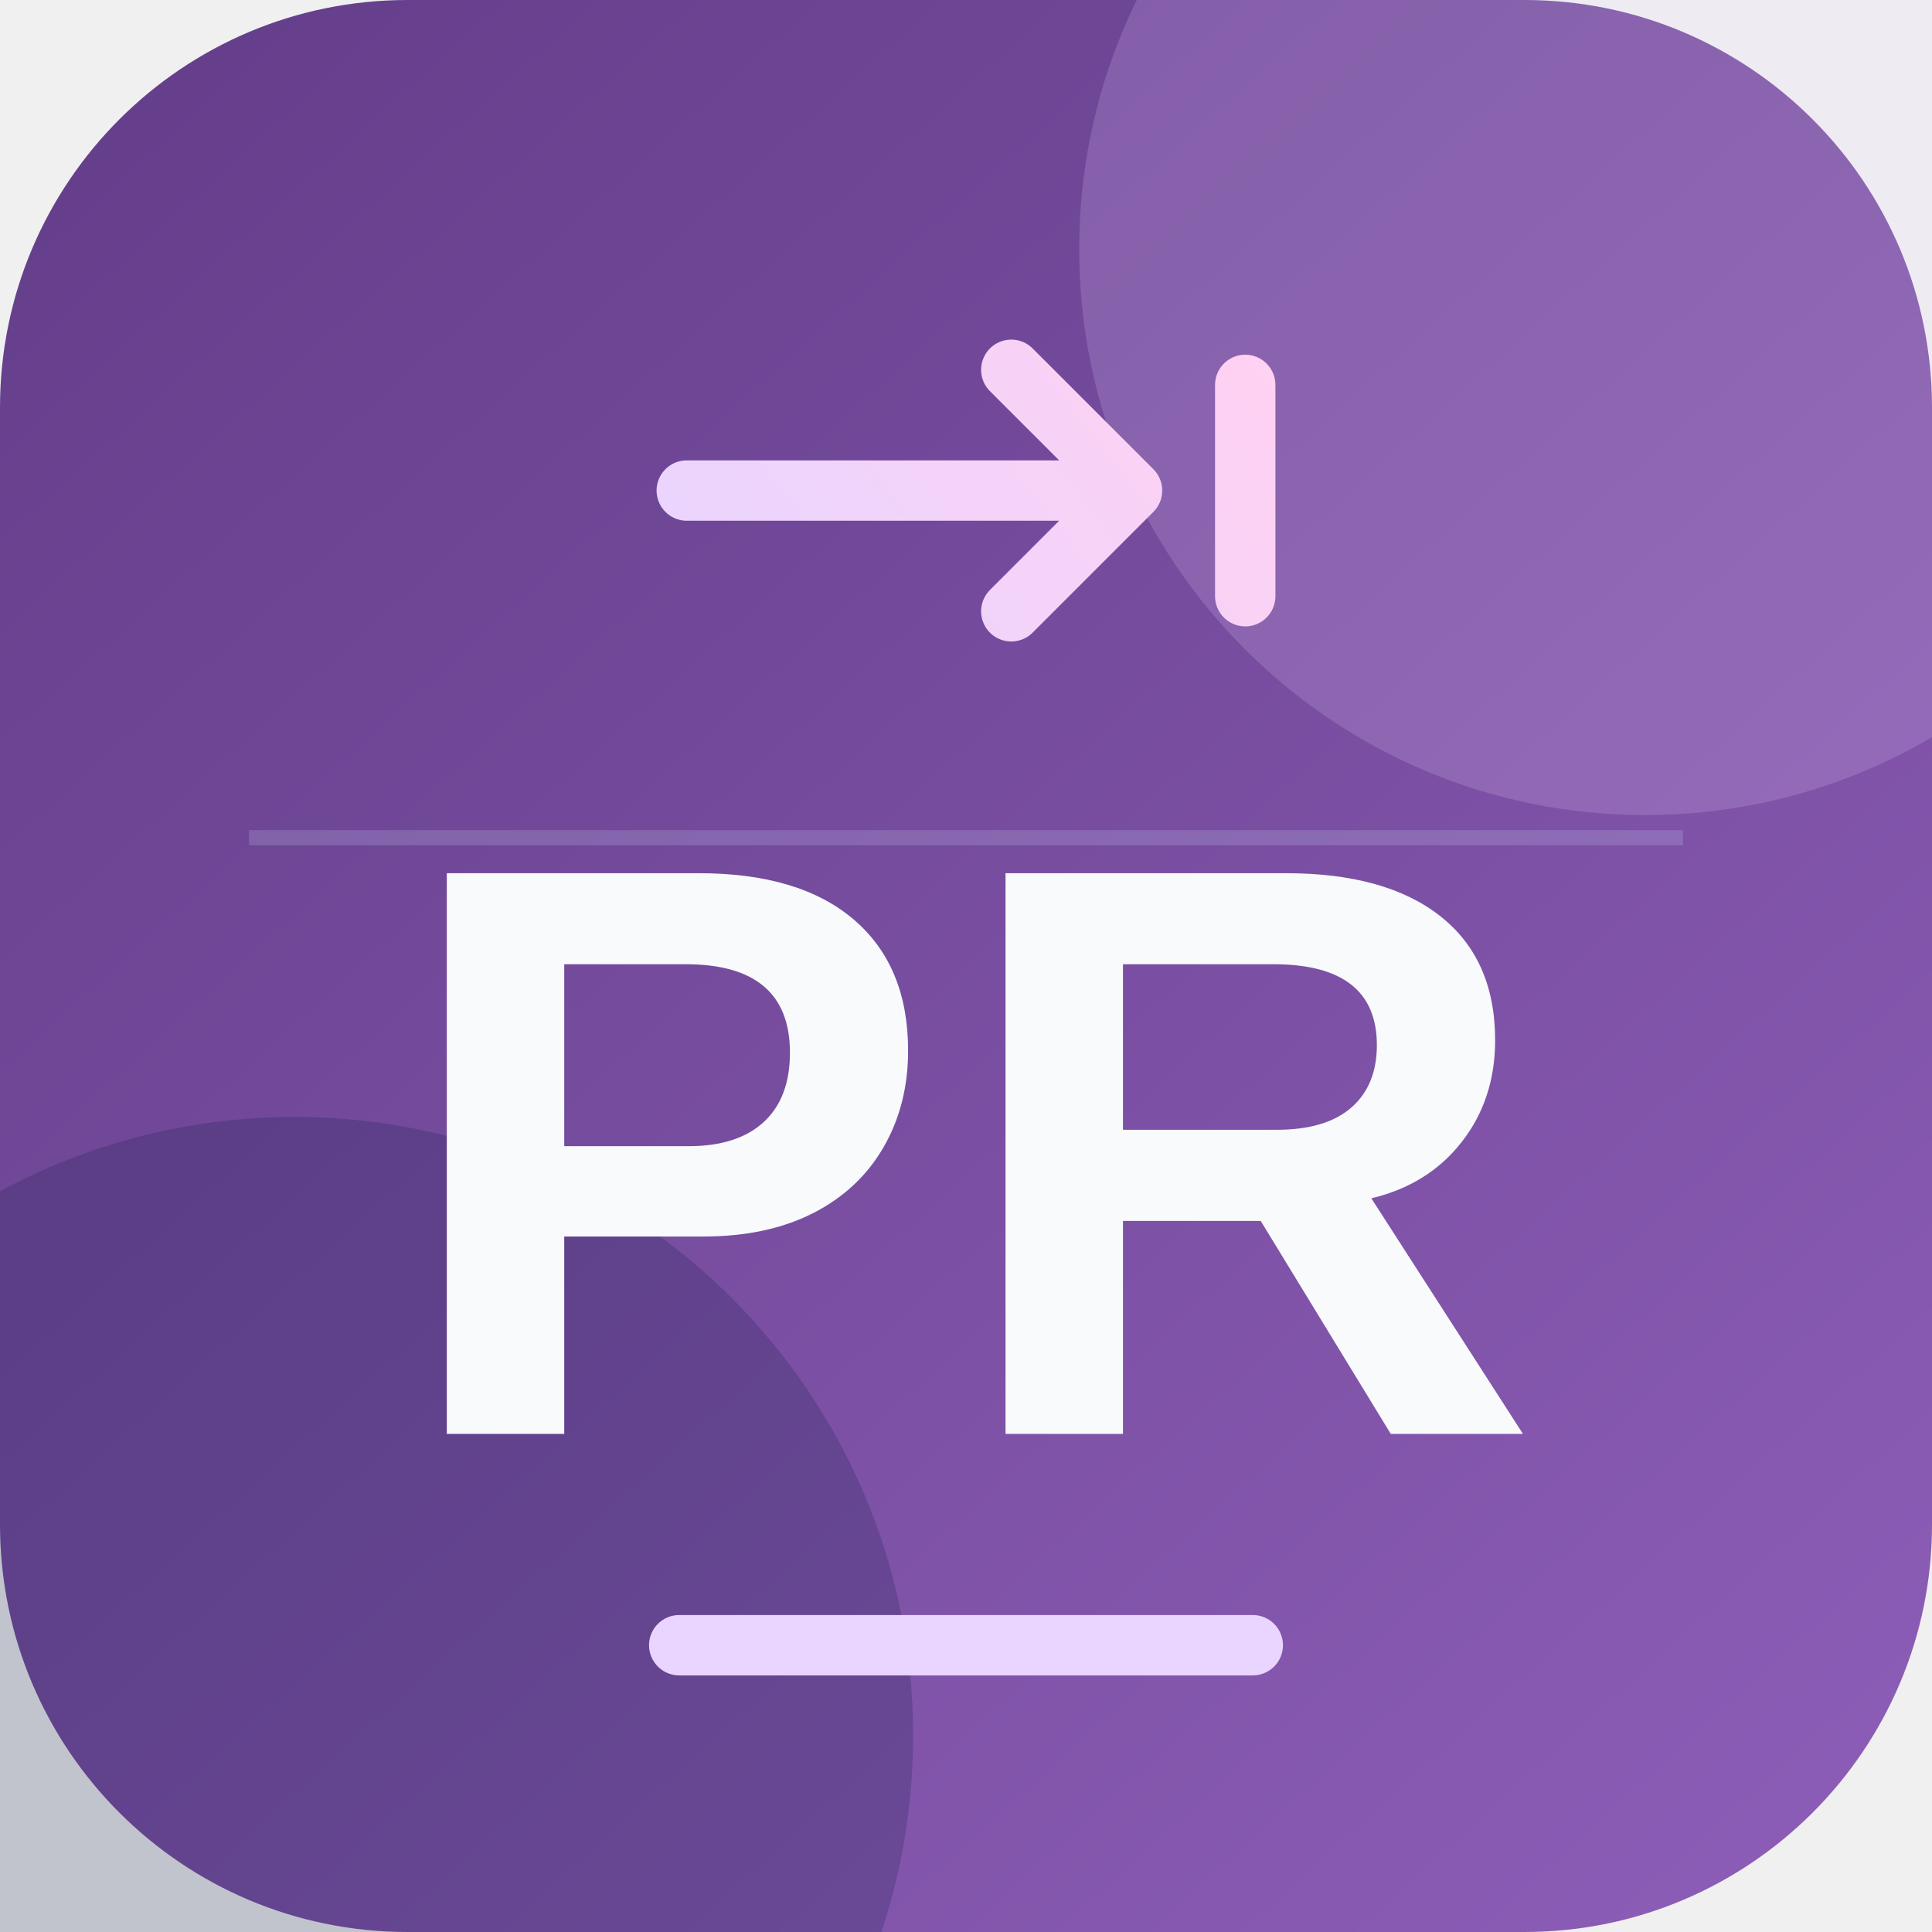
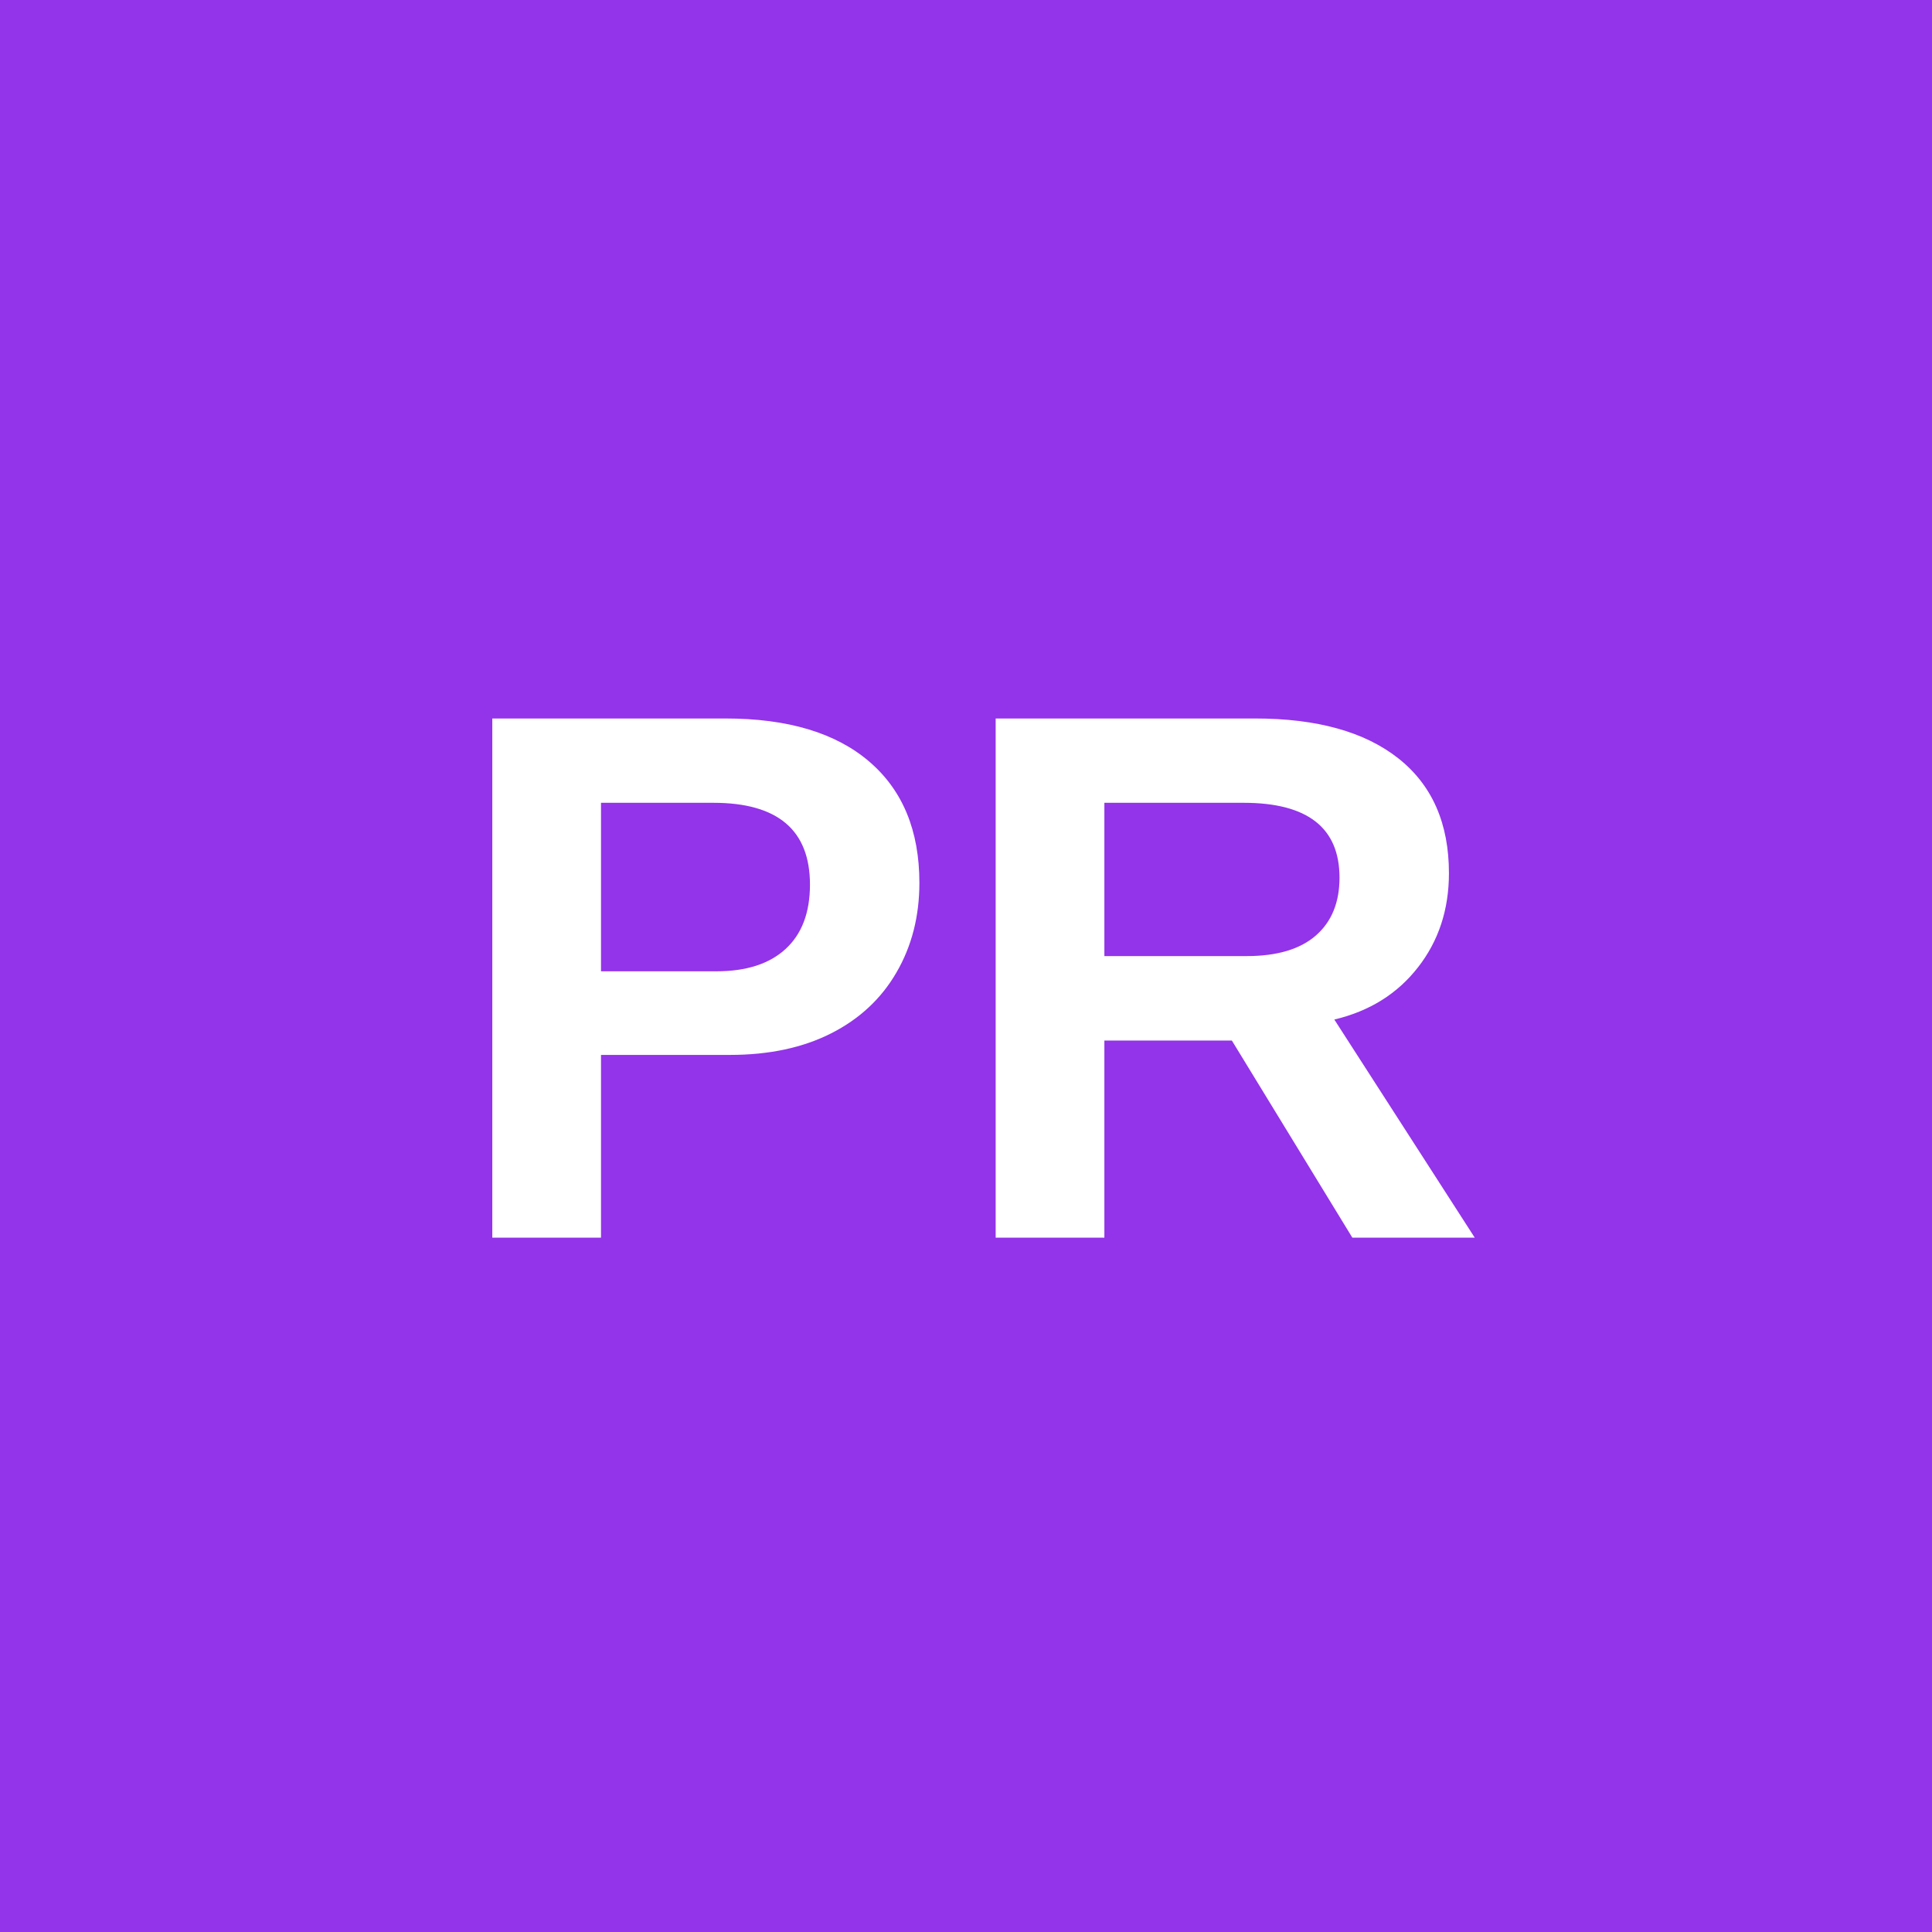
- <svg xmlns="http://www.w3.org/2000/svg" viewBox="0 0 256 256" role="img" aria-labelledby="title desc">
-   <defs>
-     <linearGradient id="background" x1="23" y1="12" x2="233" y2="244" gradientUnits="userSpaceOnUse">
-       <stop stop-color="#653F8C" />
-       <stop offset="1" stop-color="#8B5CB5" />
-     </linearGradient>
-     <linearGradient id="accent" x1="96" y1="88" x2="160" y2="38" gradientUnits="userSpaceOnUse">
-       <stop stop-color="#E9D5FF" />
-       <stop offset="1" stop-color="#FFD1F2" />
-     </linearGradient>
-   </defs>
-   <rect width="256" height="256" rx="54" fill="url(#background)" />
-   <circle cx="218" cy="33" r="75" fill="#E9D5FF" opacity=".18" />
-   <circle cx="39" cy="230" r="82" fill="#05153D" opacity=".2" />
-   <path d="M33 111h190" stroke="#DDE5FF" stroke-opacity=".18" stroke-width="2" />
-   <path d="M91 65h59m0 0-16-16m16 16-16 16M165 51v28" fill="none" stroke="url(#accent)" stroke-linecap="round" stroke-linejoin="round" stroke-width="8" />
-   <text x="128" y="190" fill="#F8FAFC" font-family="Arial, Helvetica, sans-serif" font-size="108" font-weight="800" letter-spacing="2" text-anchor="middle">PR</text>
-   <rect x="86" y="214" width="84" height="8" rx="4" fill="url(#accent)" />
+ <svg xmlns="http://www.w3.org/2000/svg" viewBox="0 0 256 256" role="img" aria-labelledby="title">
+   <rect width="256" height="256" fill="#9333EA" />
+   <text x="128" y="164" fill="#FFFFFF" font-family="Arial, Helvetica, sans-serif" font-size="100" font-weight="700" text-anchor="middle">PR</text>
</svg>
